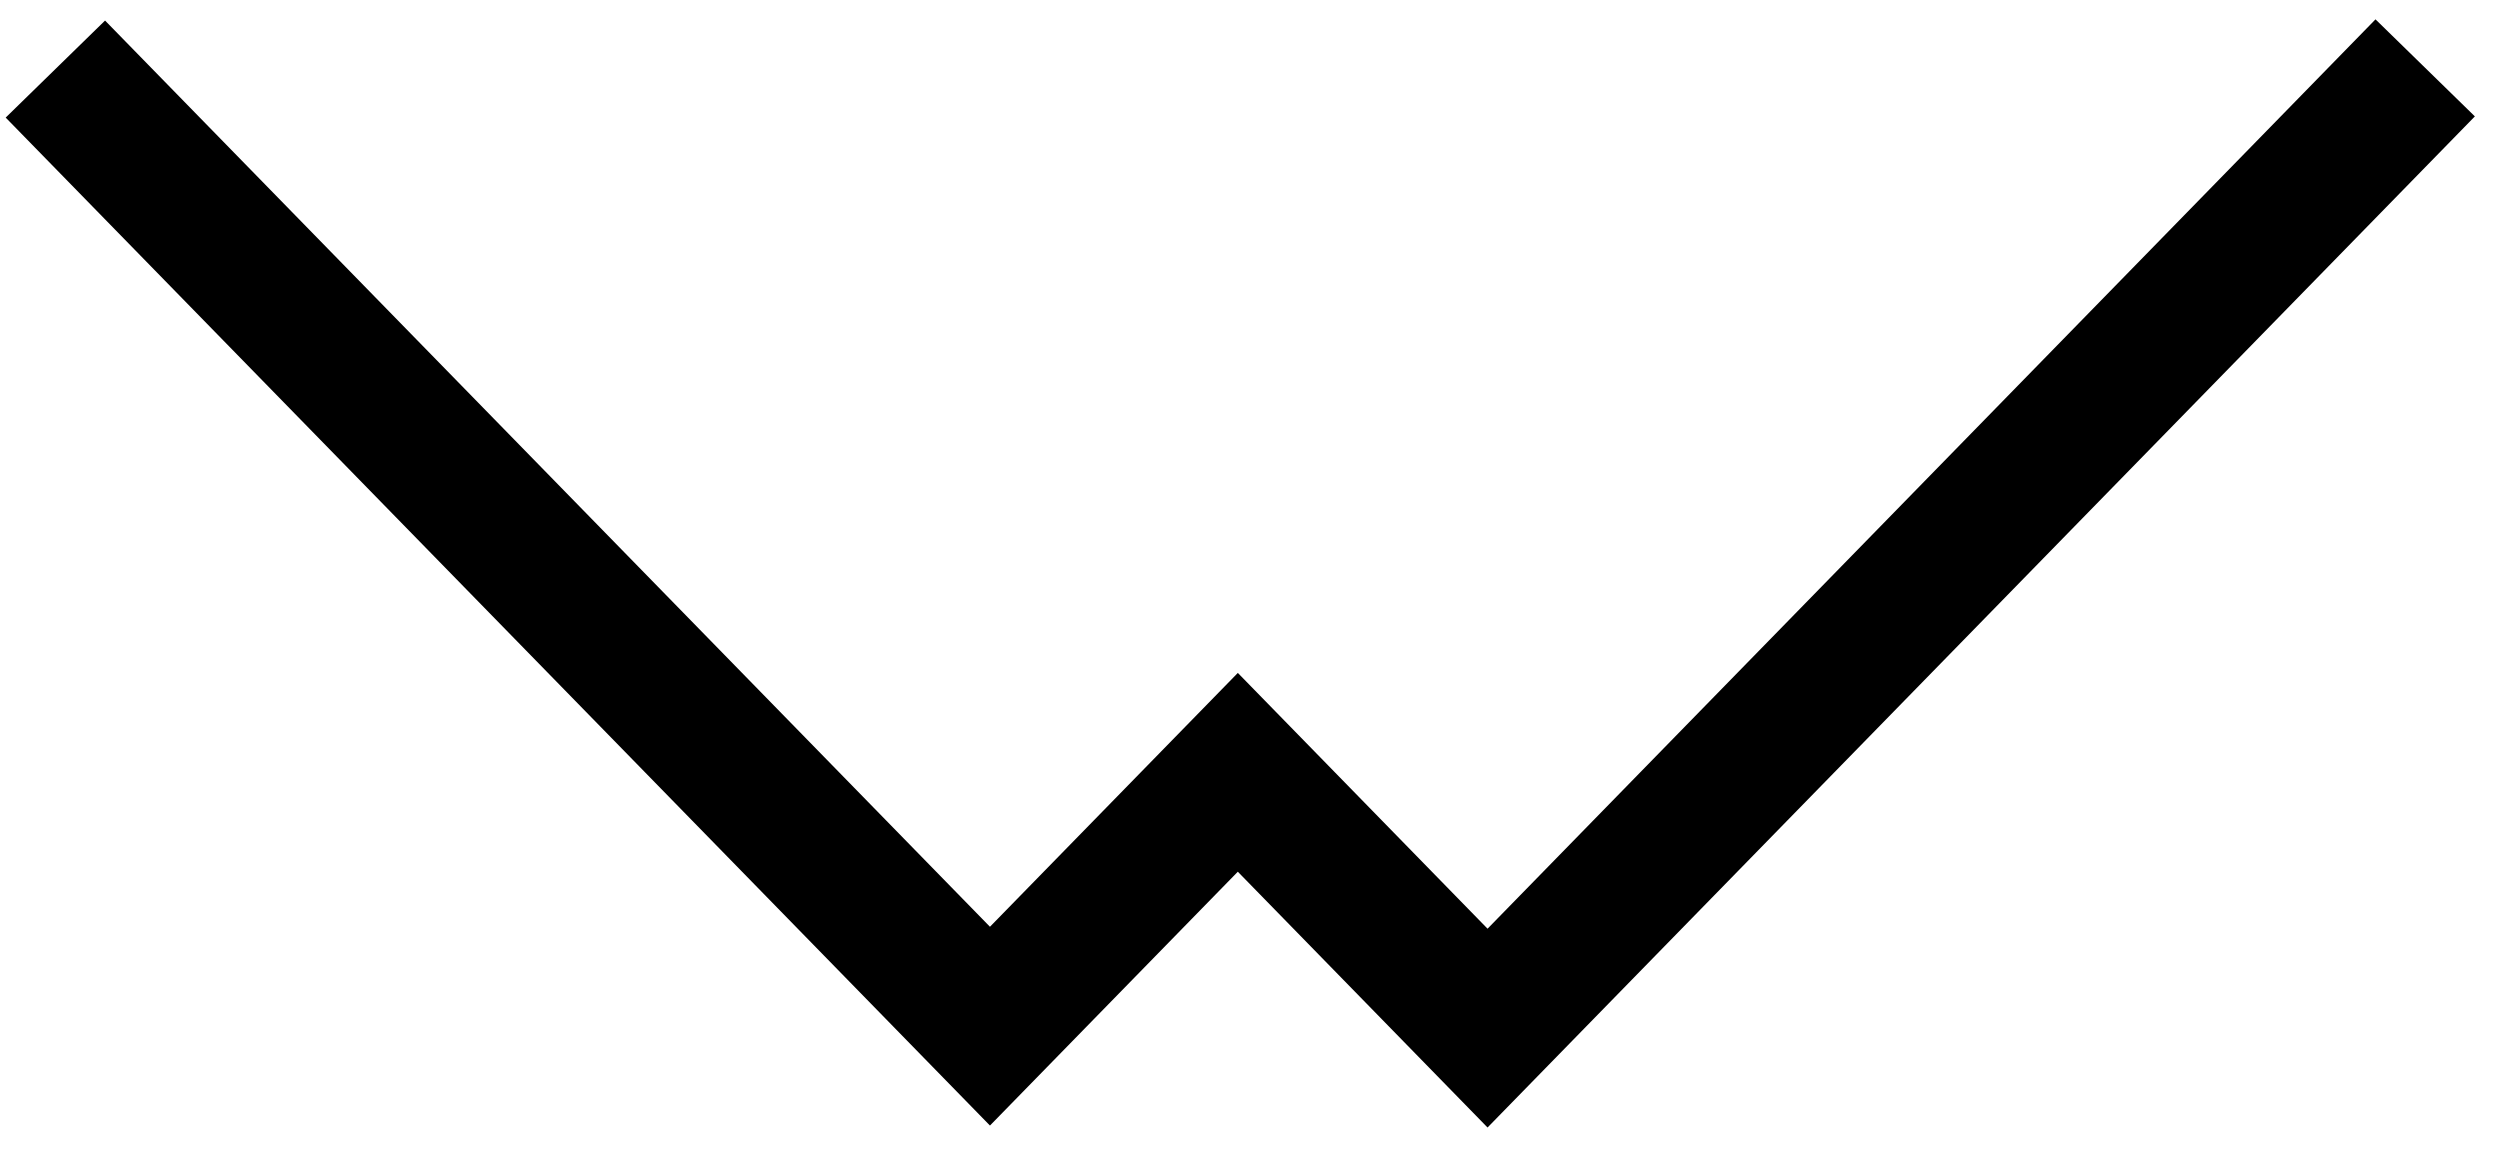
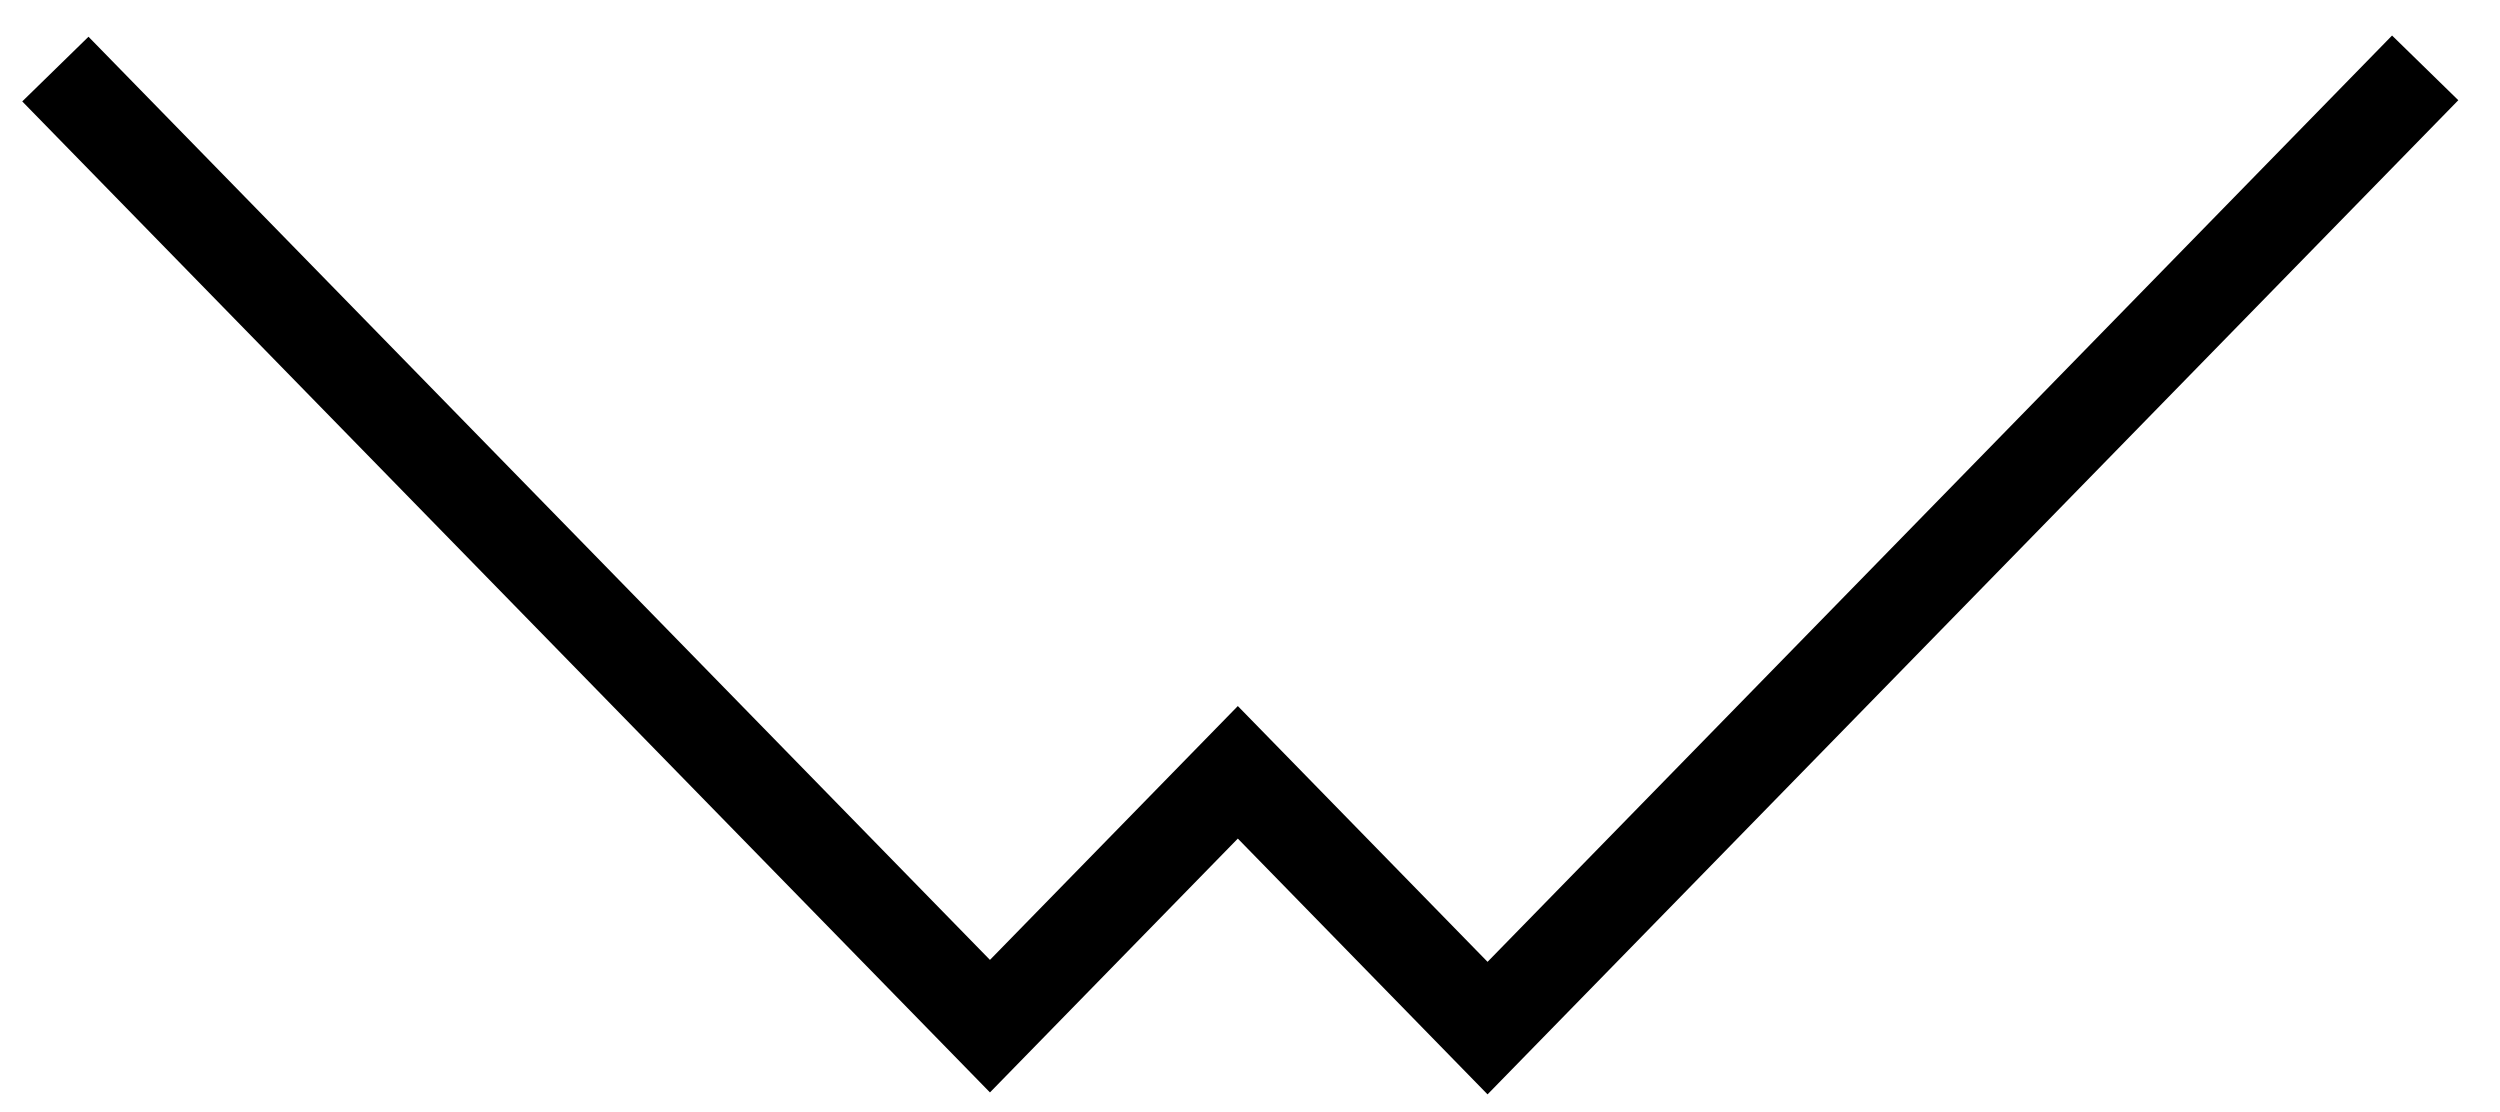
- <svg xmlns="http://www.w3.org/2000/svg" width="54px" height="25px" viewBox="0 0 54 25" version="1.1">
+ <svg xmlns="http://www.w3.org/2000/svg" width="54px" height="24px" viewBox="0 0 54 24" version="1.1">
  <defs />
  <g id="Page-1" stroke="none" stroke-width="1" fill="none" fill-rule="evenodd">
-     <g id="w" transform="translate(1, 1)" stroke-width="3" stroke="#000000">
+     <g id="wb" transform="translate(1, 1)" stroke-width="2" stroke="#000000">
      <g id="Page-1">
-         <path d="M0.196,0.492 L20.383,21.165 L25.737,15.682 L31.131,21.207 L51.384,0.466" id="path-1" />
+         <g id="w">
+           <g id="Page-1">
+             <path d="M0.196,0.492 L20.383,21.165 L25.737,15.682 L31.131,21.207 L51.384,0.466" id="path-1" />
+           </g>
+         </g>
      </g>
    </g>
  </g>
</svg>
